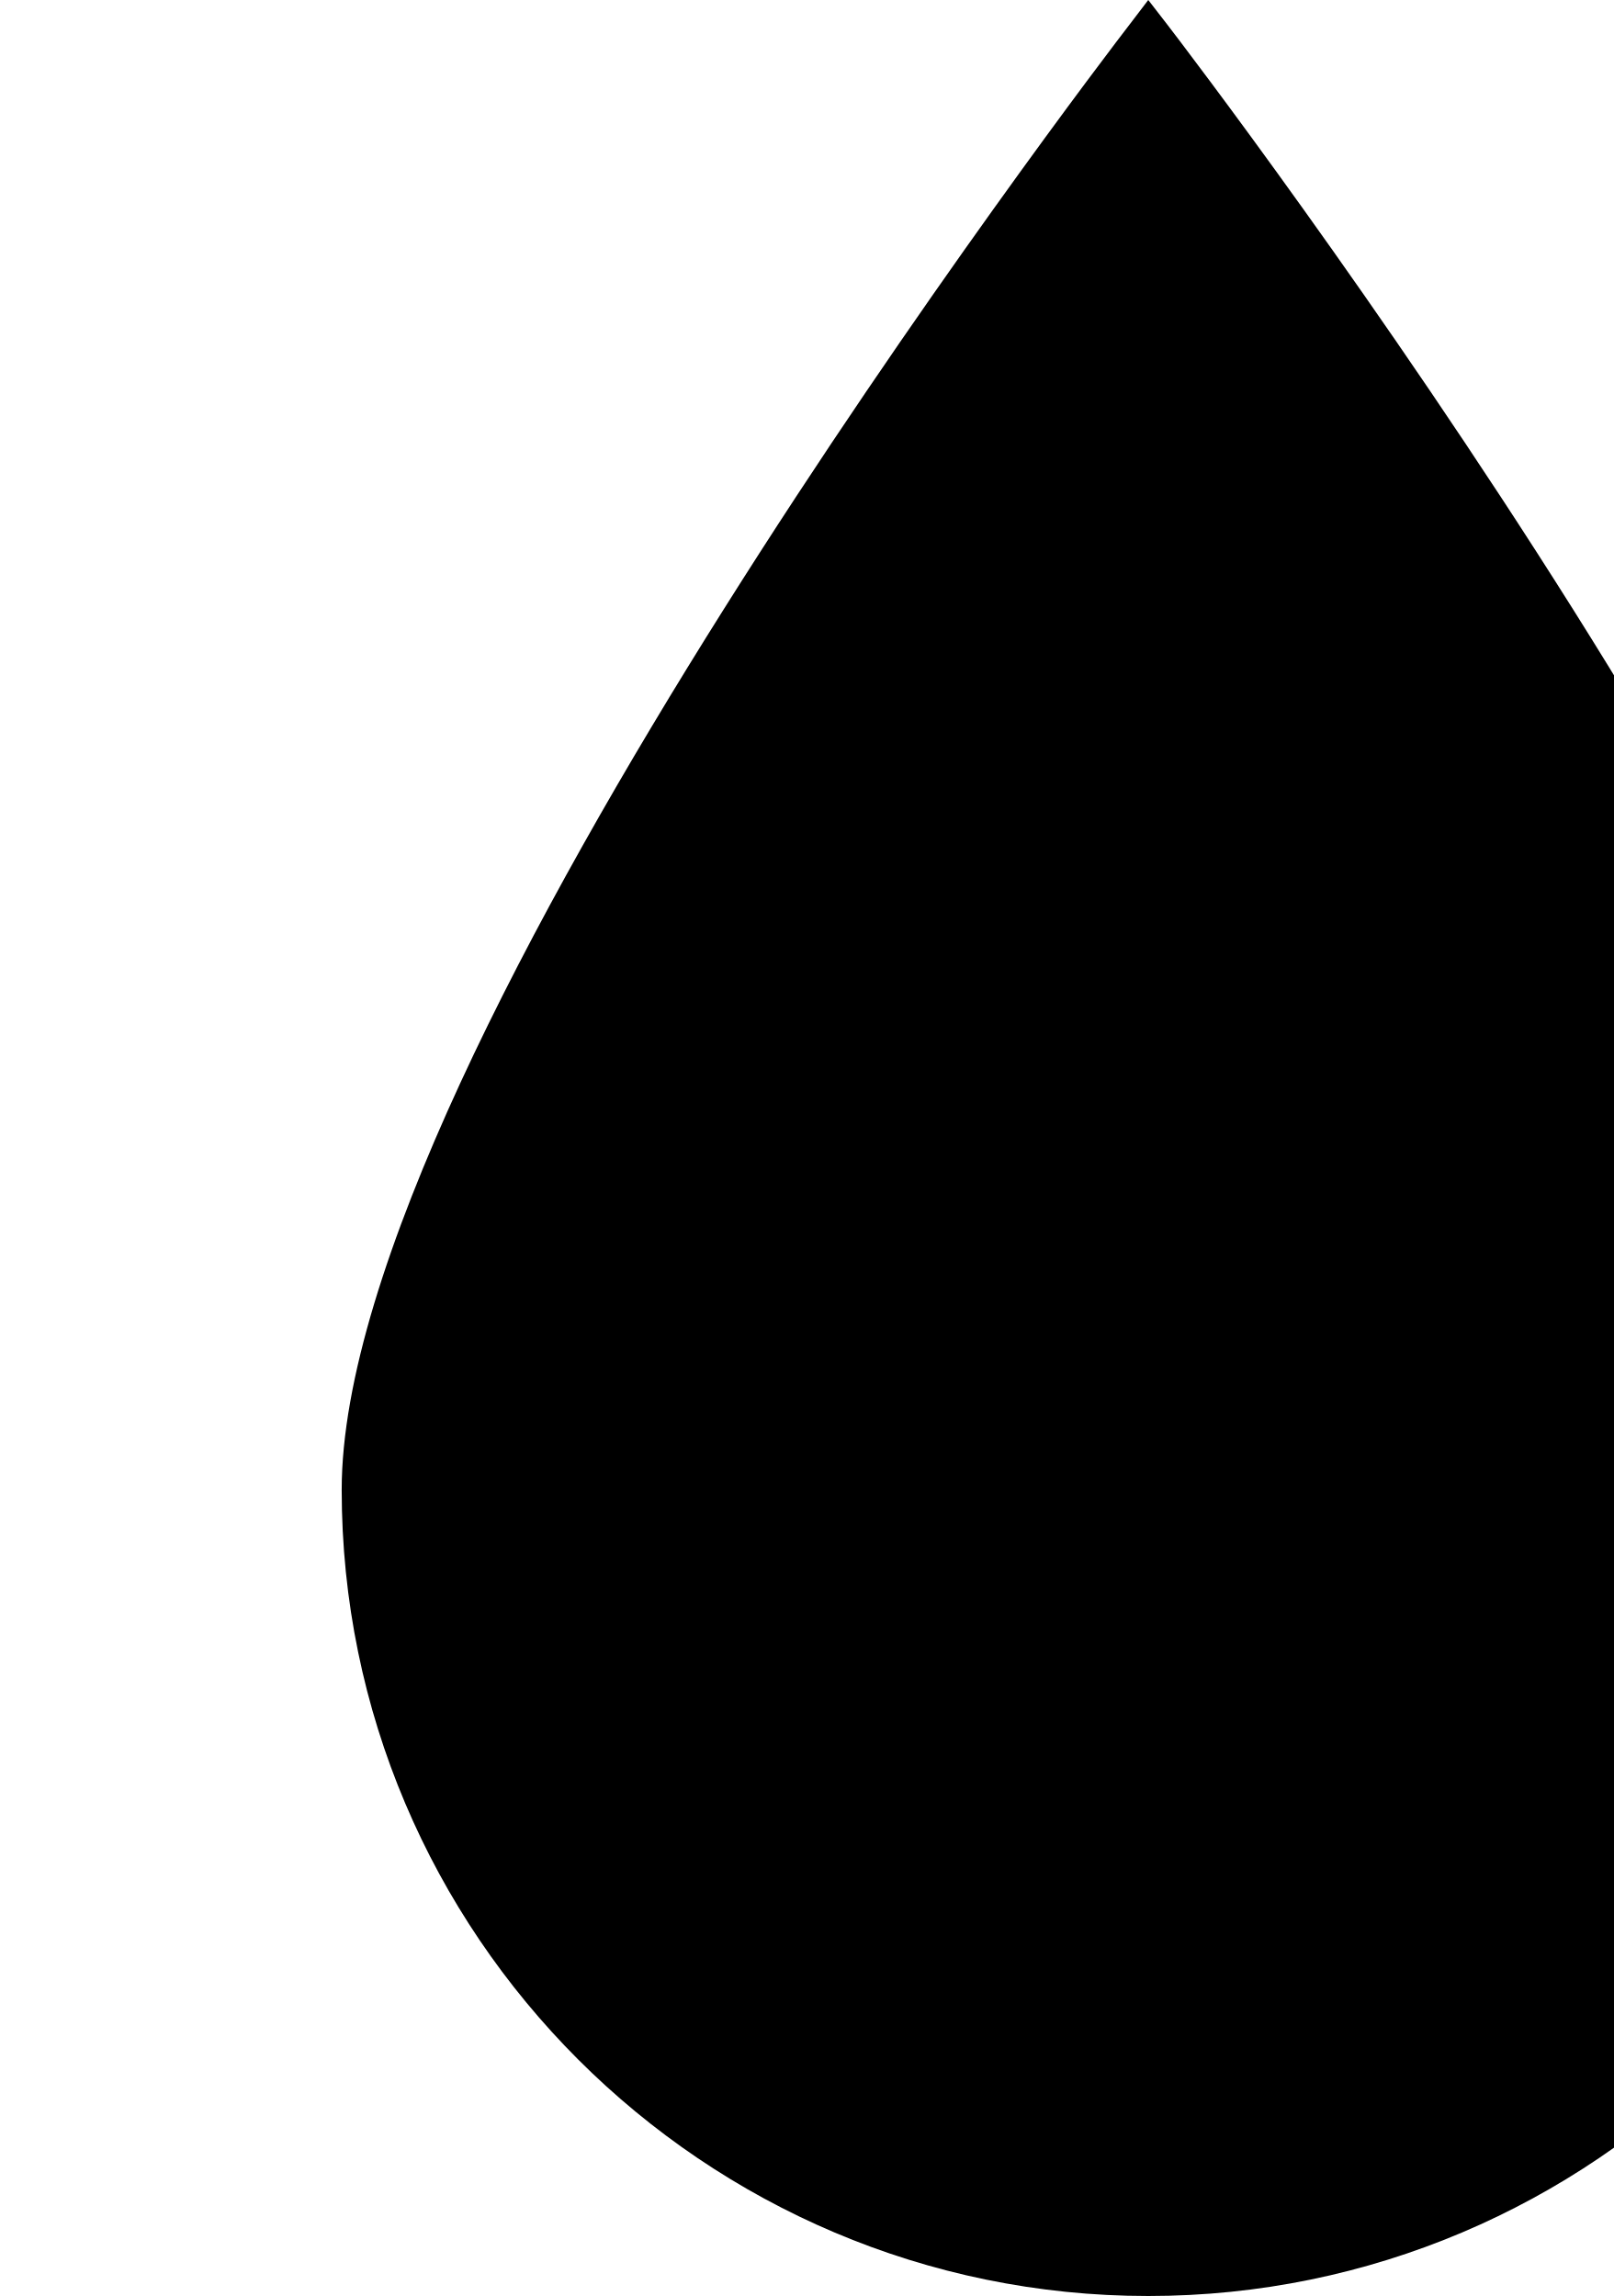
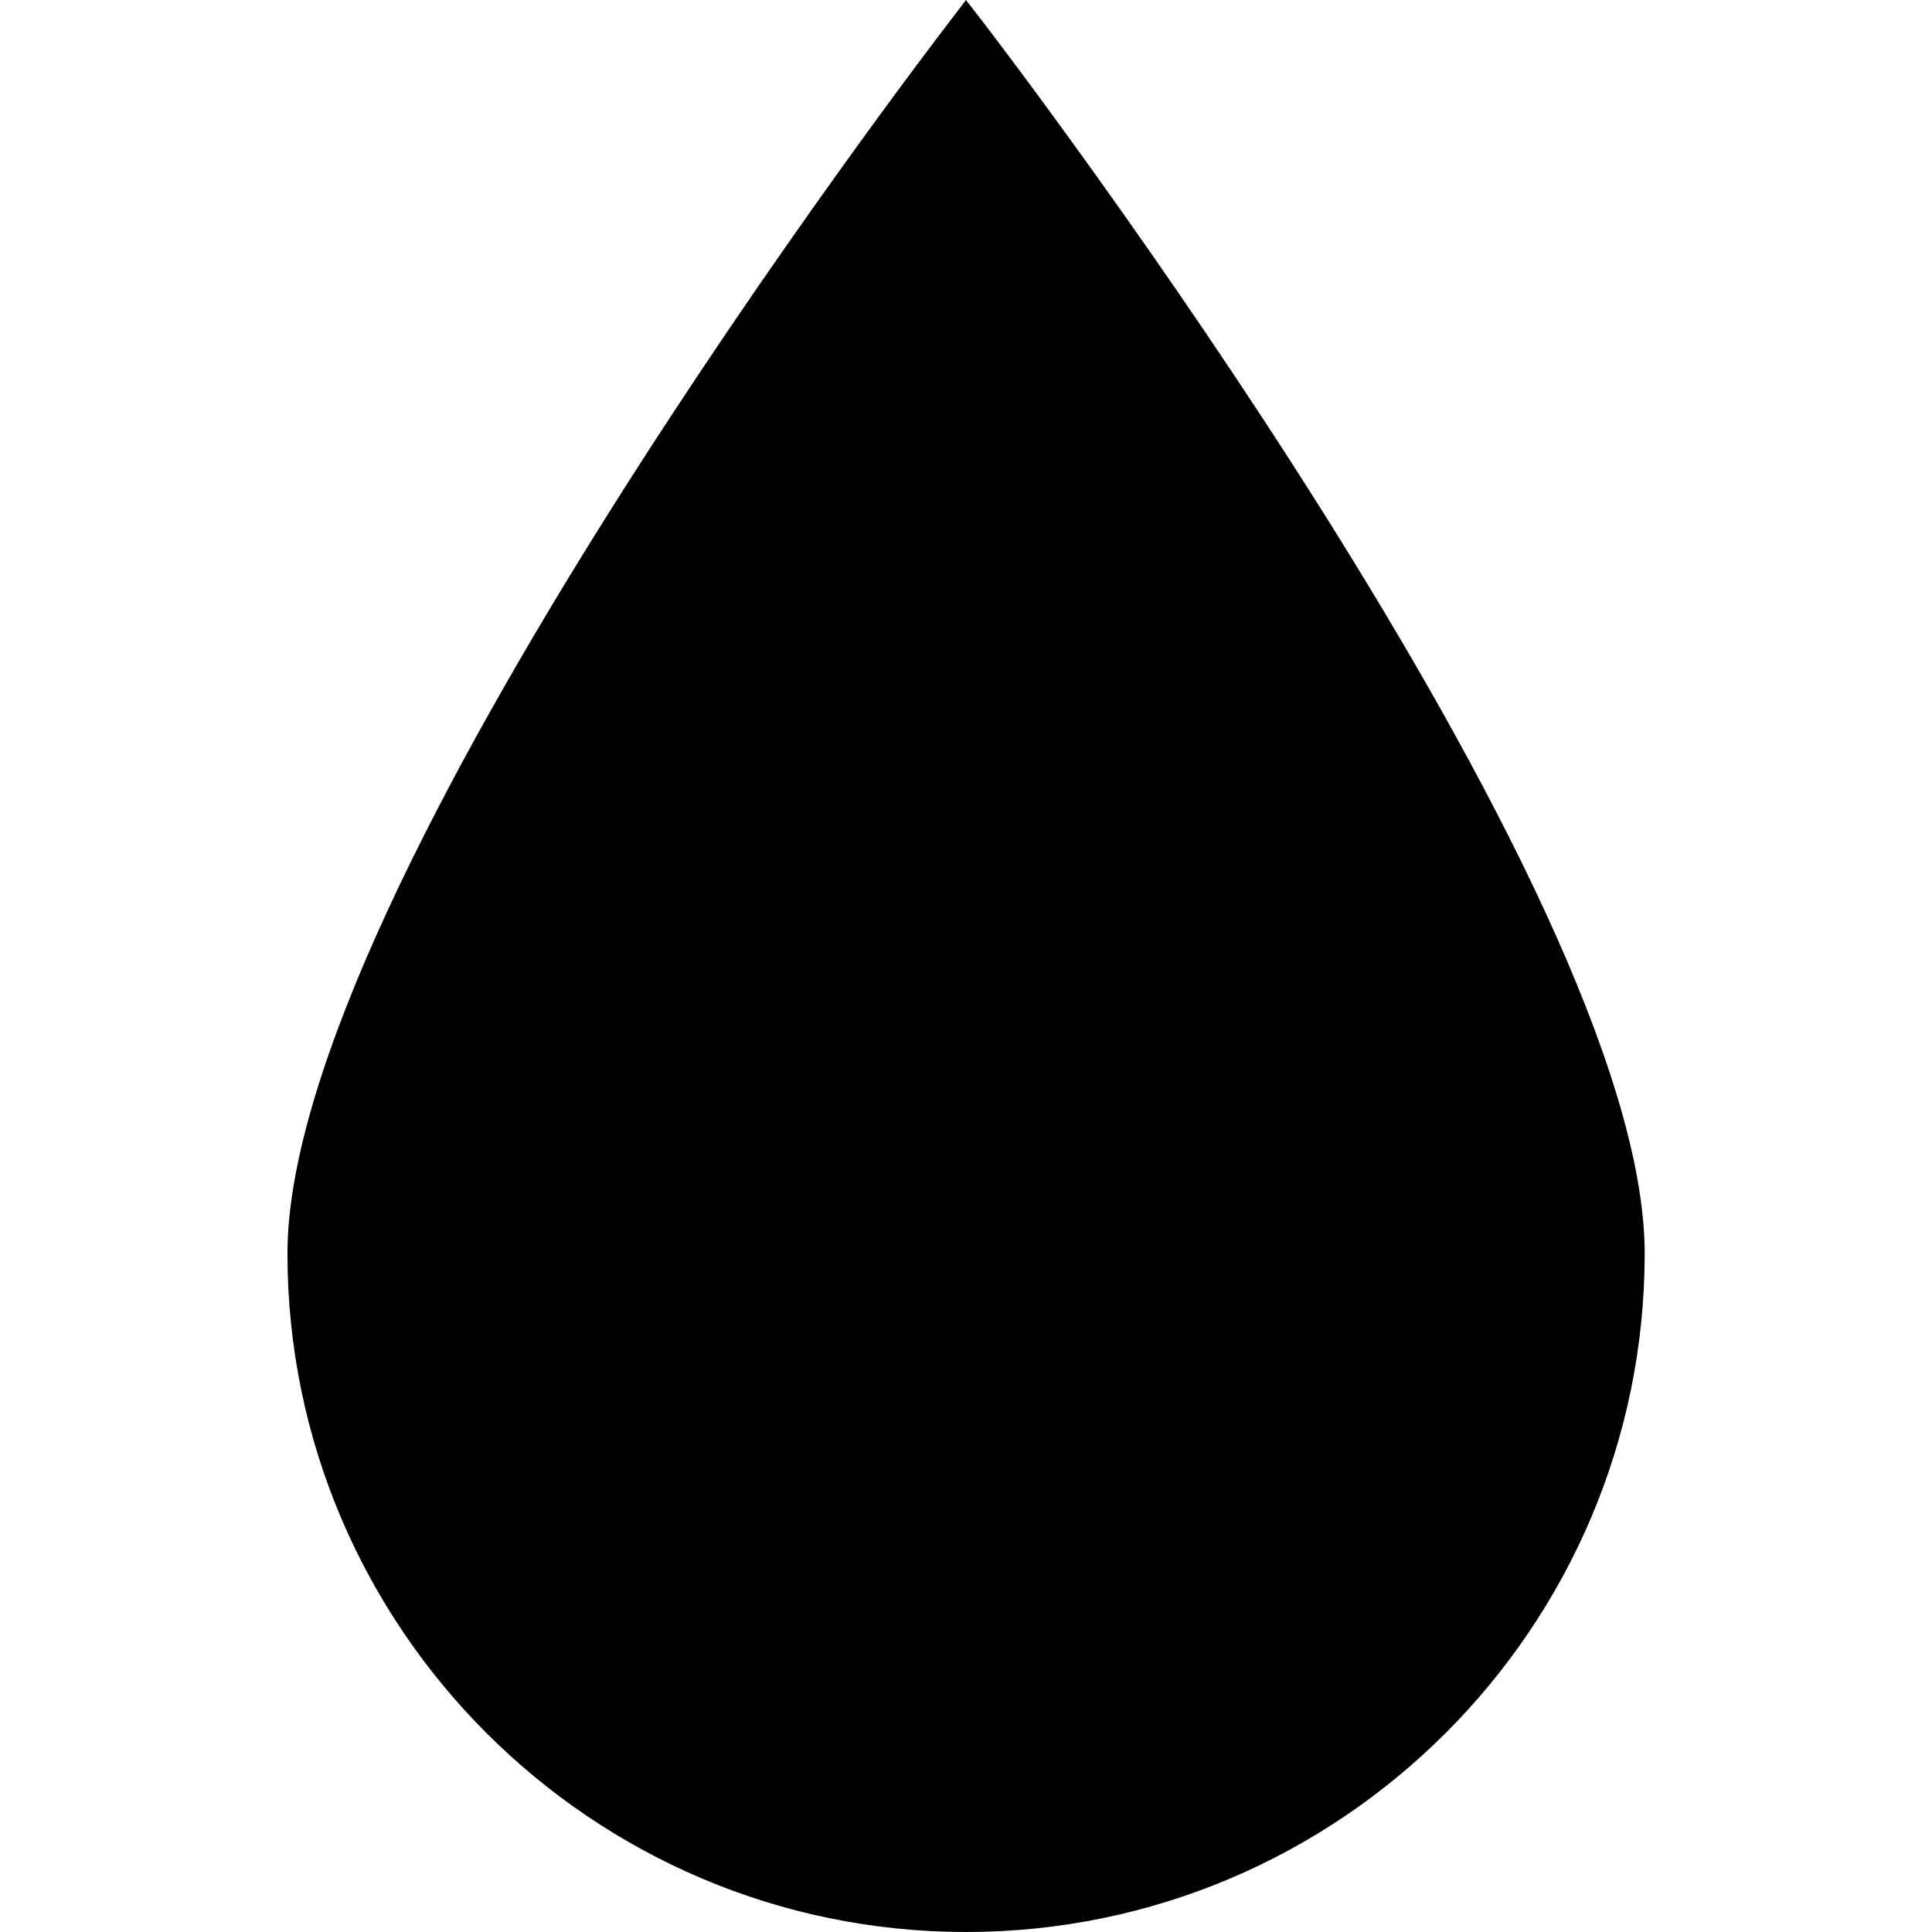
- <svg xmlns="http://www.w3.org/2000/svg" width="100%" height="100%" testId="drop">
+ <svg xmlns="http://www.w3.org/2000/svg" width="100%" height="100%" viewBox="0 0 14 14" testId="drop">
  <path d="M7 14C9.712 14 11.918 11.794 11.918 9.083C11.918 6.428 7.309 0.401 7.113 0.146L7 0L6.888 0.147C6.692 0.401 2.083 6.429 2.083 9.084C2.083 11.794 4.289 14 7 14Z" fill="currentColor" />
</svg>
